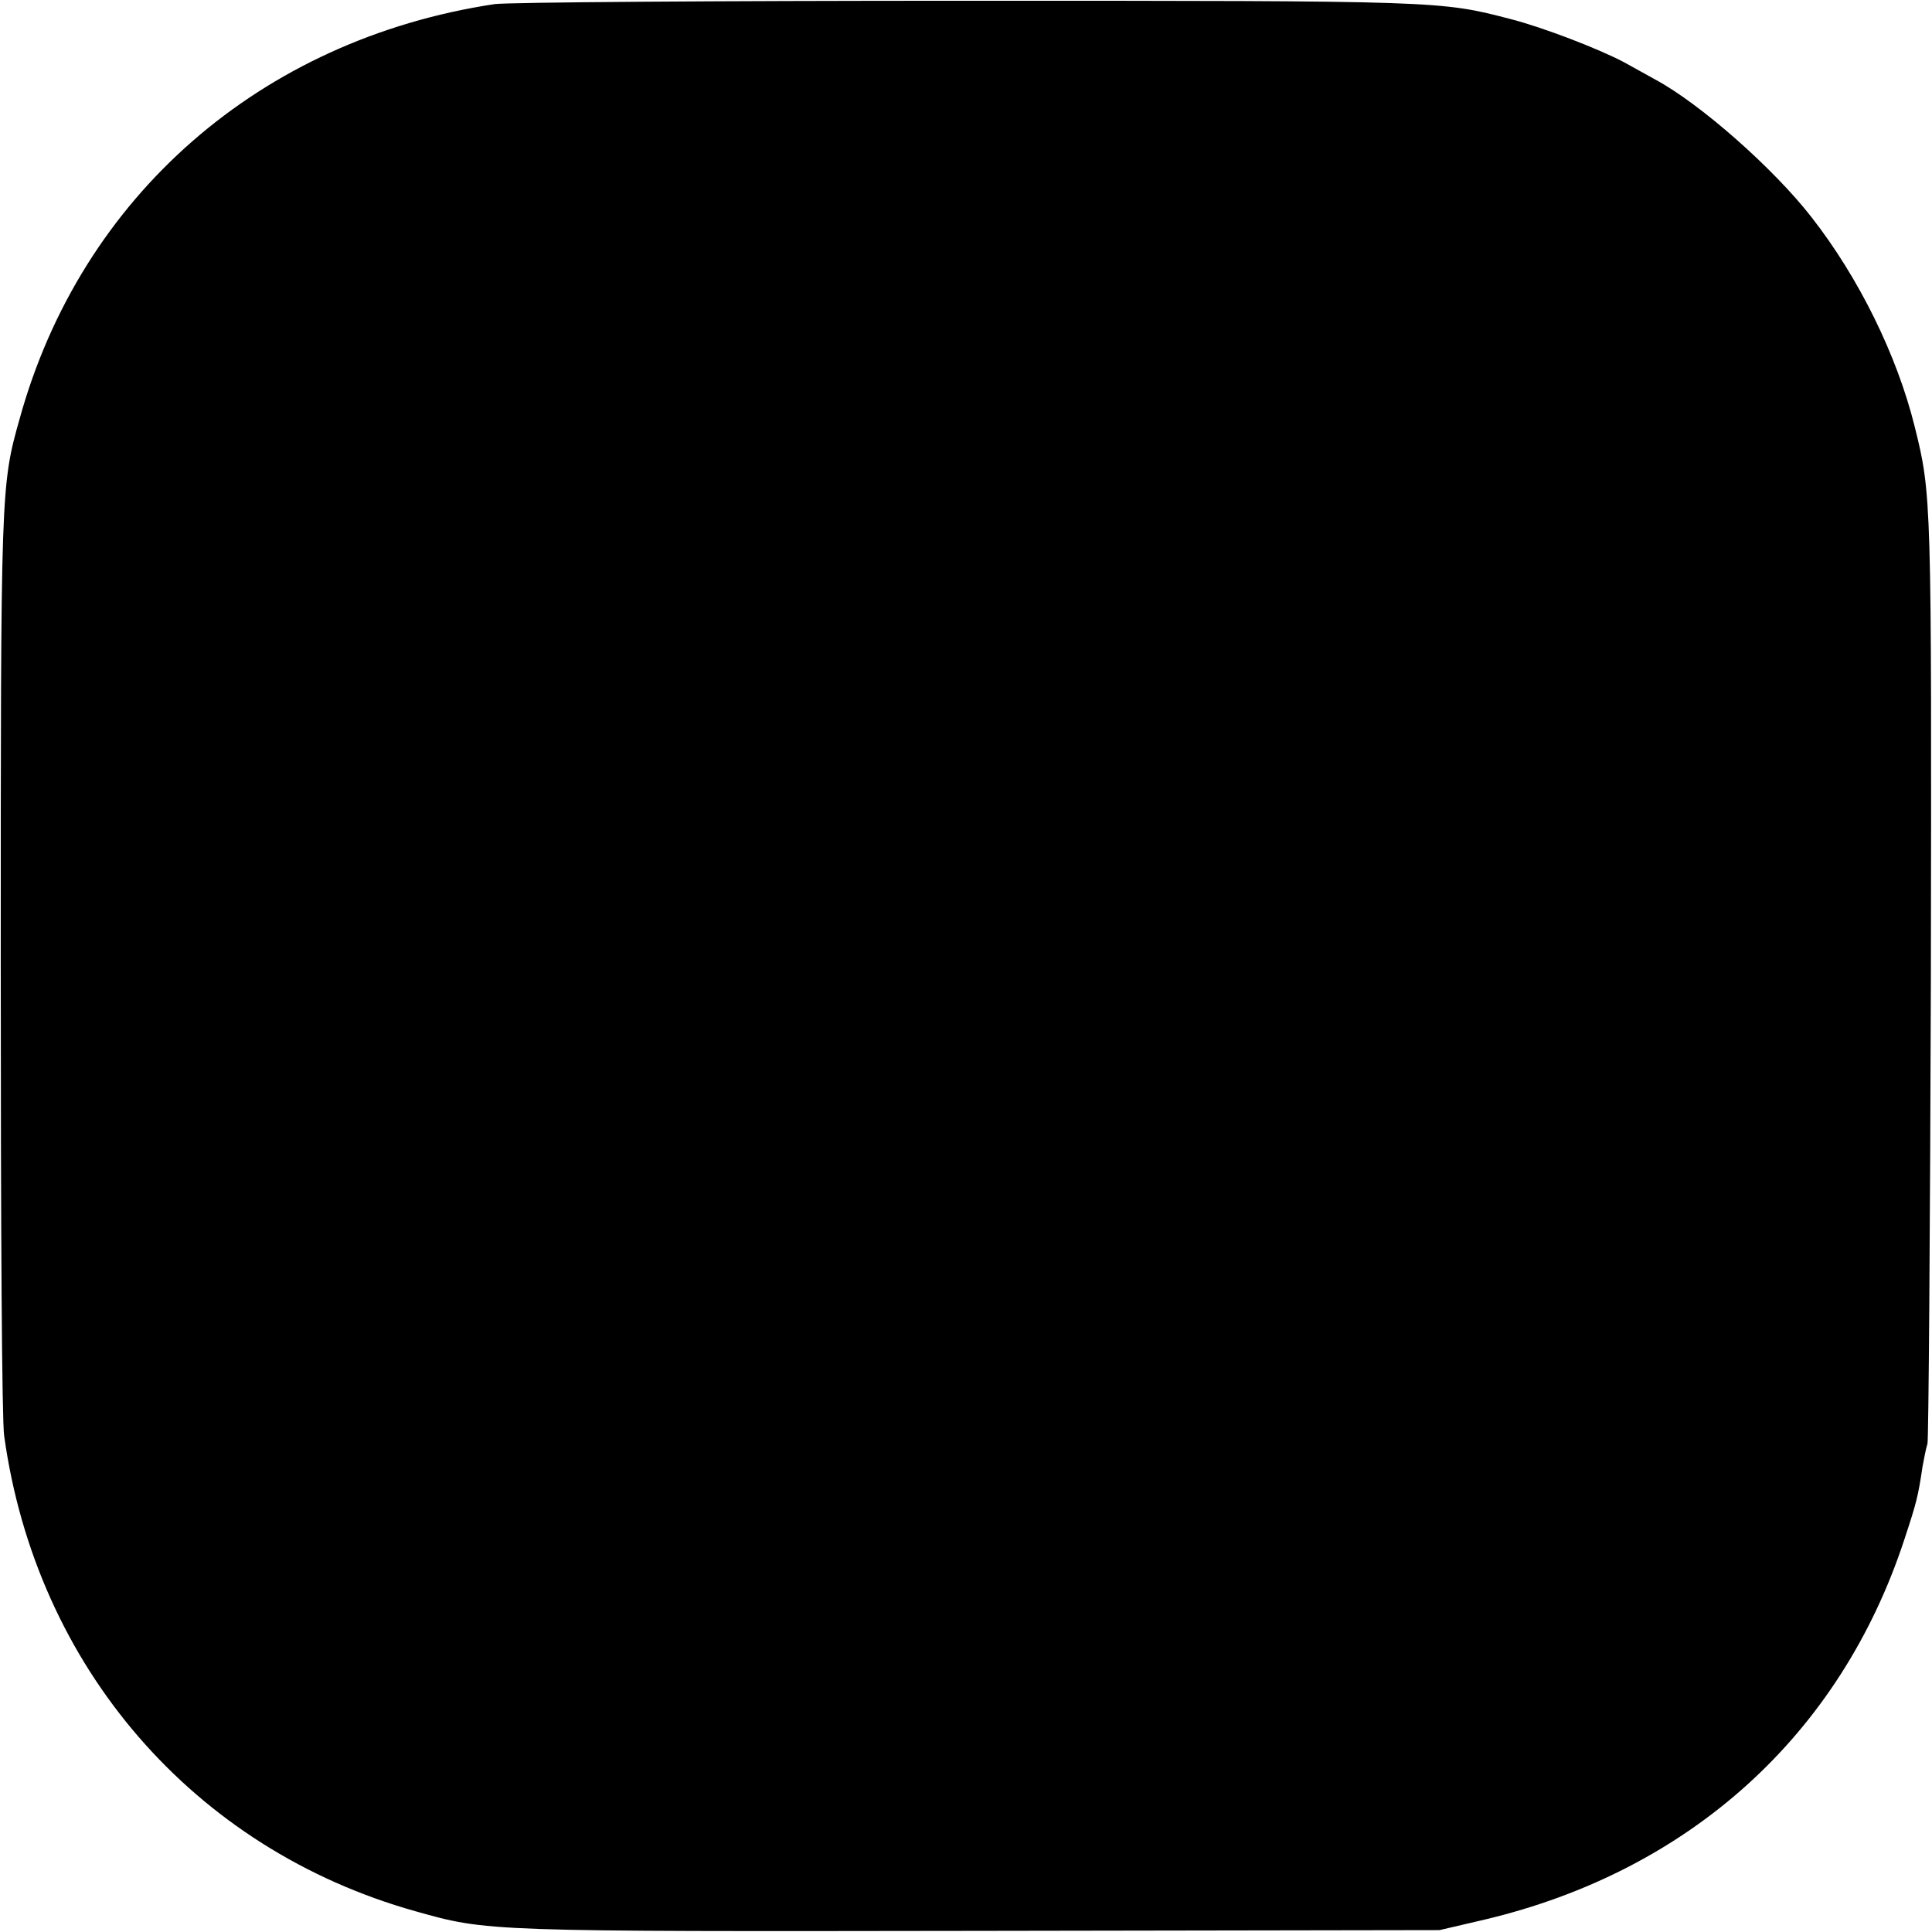
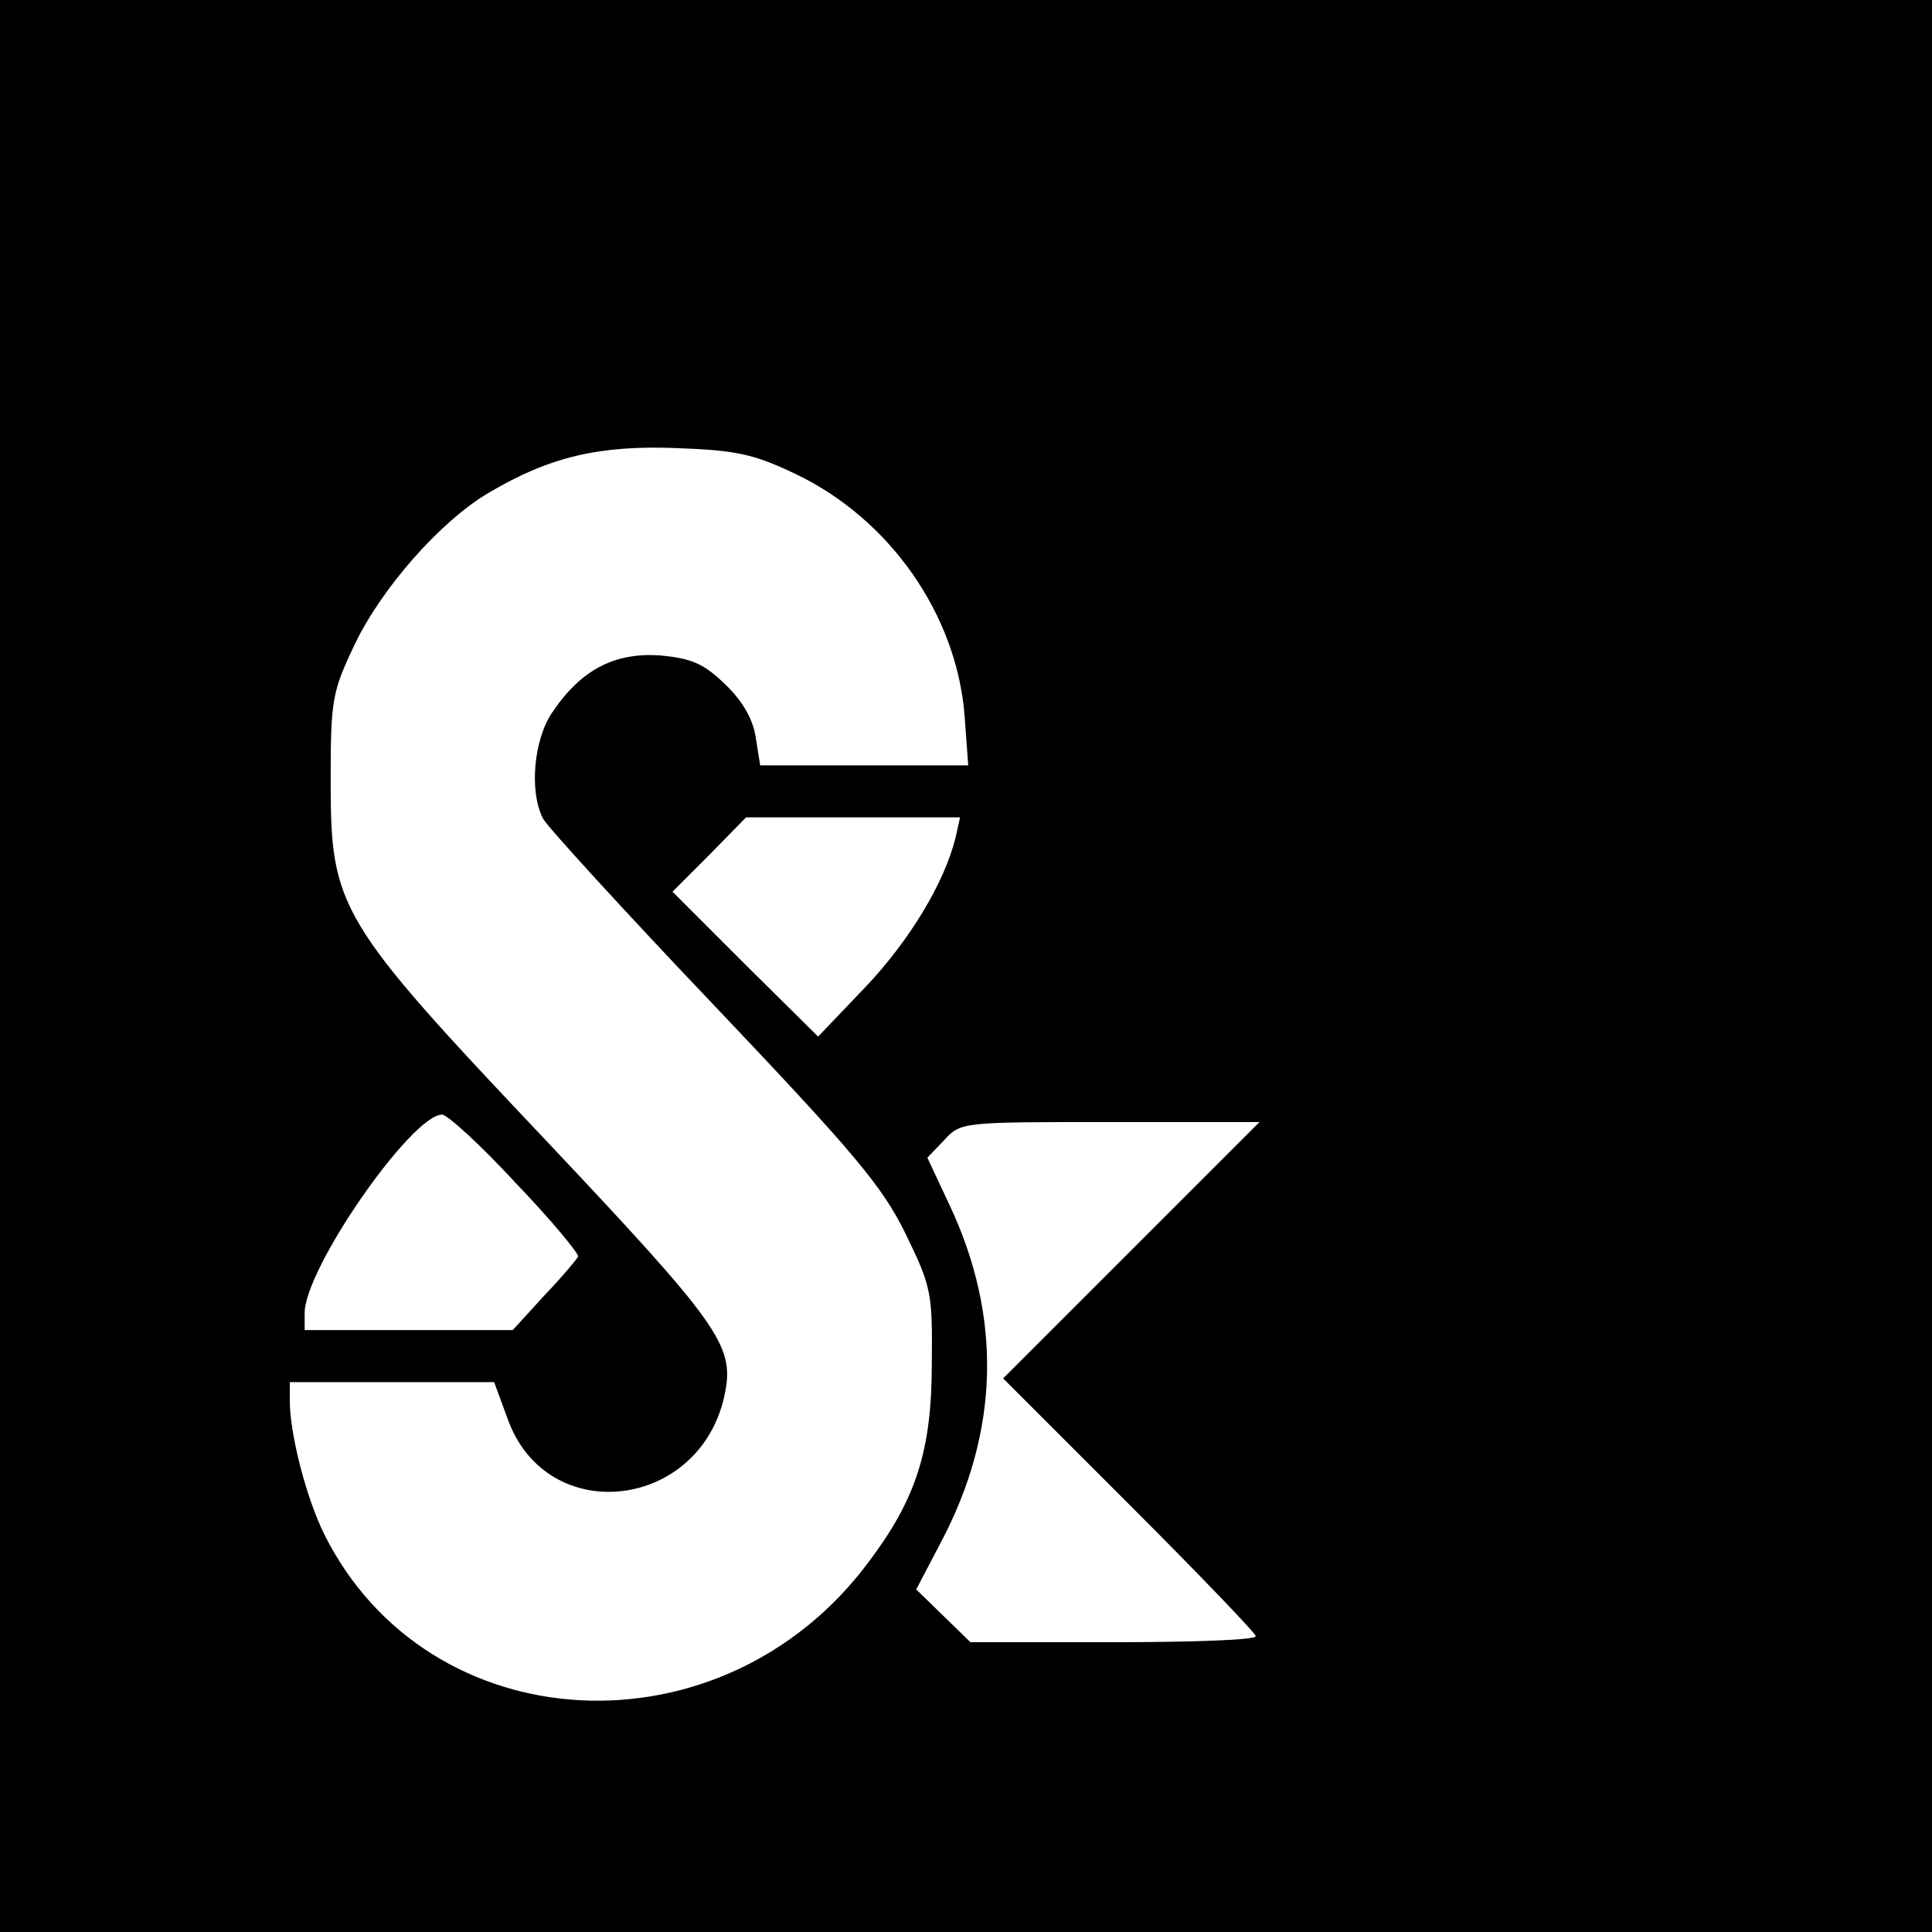
- <svg xmlns="http://www.w3.org/2000/svg" version="1.0" width="512pt" height="512pt" viewBox="0 0 512 512" preserveAspectRatio="xMidYMid meet">
-   <g transform="translate(0,512) scale(0.1,-0.1)" fill="#000000" stroke="none">
-     <path d="M1310 5109 c-620 -94 -1095 -509 -1258 -1099 -50 -177 -50 -186 -50 -1445 0 -707 3 -1208 9 -1250 85 -613 502 -1095 1090 -1260 192 -54 185 -54 1499 -52 l1215 2 120 28 c543 129 941 489 1111 1005 33 100 37 115 49 196 4 21 9 48 13 60 3 11 7 566 9 1231 2 1277 2 1284 -43 1465 -47 189 -148 394 -273 554 -100 129 -295 301 -414 365 -23 13 -60 33 -83 46 -68 36 -214 92 -299 114 -188 49 -184 49 -1450 49 -655 0 -1215 -4 -1245 -9z" />
+ <svg xmlns="http://www.w3.org/2000/svg" version="1.0" width="260pt" height="260pt" viewBox="0 0 260 260" preserveAspectRatio="xMidYMid meet">
+   <g transform="translate(0,260) scale(0.1,-0.1)" fill="#000000" stroke="none">
+     <path d="M0 1300 l0 -1300 1300 0 1300 0 0 1300 0 1300 -1300 0 -1300 0 0 -1300z m1071 662 c127 -61 216 -189 227 -324 l5 -68 -140 0 -140 0 -6 38 c-4 25 -18 49 -41 71 -29 28 -45 35 -88 39 -61 4 -106 -19 -145 -77 -25 -37 -31 -107 -12 -143 6 -11 110 -125 231 -252 187 -197 225 -242 256 -305 35 -72 37 -79 36 -175 0 -118 -21 -183 -85 -268 -197 -265 -593 -244 -733 38 -24 49 -46 134 -46 179 l0 25 138 0 137 0 18 -49 c53 -149 263 -123 293 36 12 63 -10 93 -242 339 -280 296 -289 312 -289 484 0 108 2 119 32 182 36 76 116 167 181 205 81 48 148 64 252 60 82 -3 104 -8 161 -35z m215 -489 c-15 -61 -62 -139 -122 -202 l-63 -66 -98 97 -98 98 50 50 49 50 144 0 144 0 -6 -27z m-592 -465 c48 -50 85 -95 84 -99 -2 -4 -22 -28 -46 -53 l-42 -46 -140 0 -140 0 0 23 c0 60 144 267 185 267 7 0 52 -41 99 -92z m828 -91 l-172 -172 170 -170 c93 -93 170 -173 170 -177 0 -5 -86 -8 -192 -8 l-192 0 -37 36 -36 35 33 63 c79 149 83 303 12 454 l-30 64 23 24 c22 24 24 24 223 24 l201 0 -173 -173z" />
  </g>
</svg>
